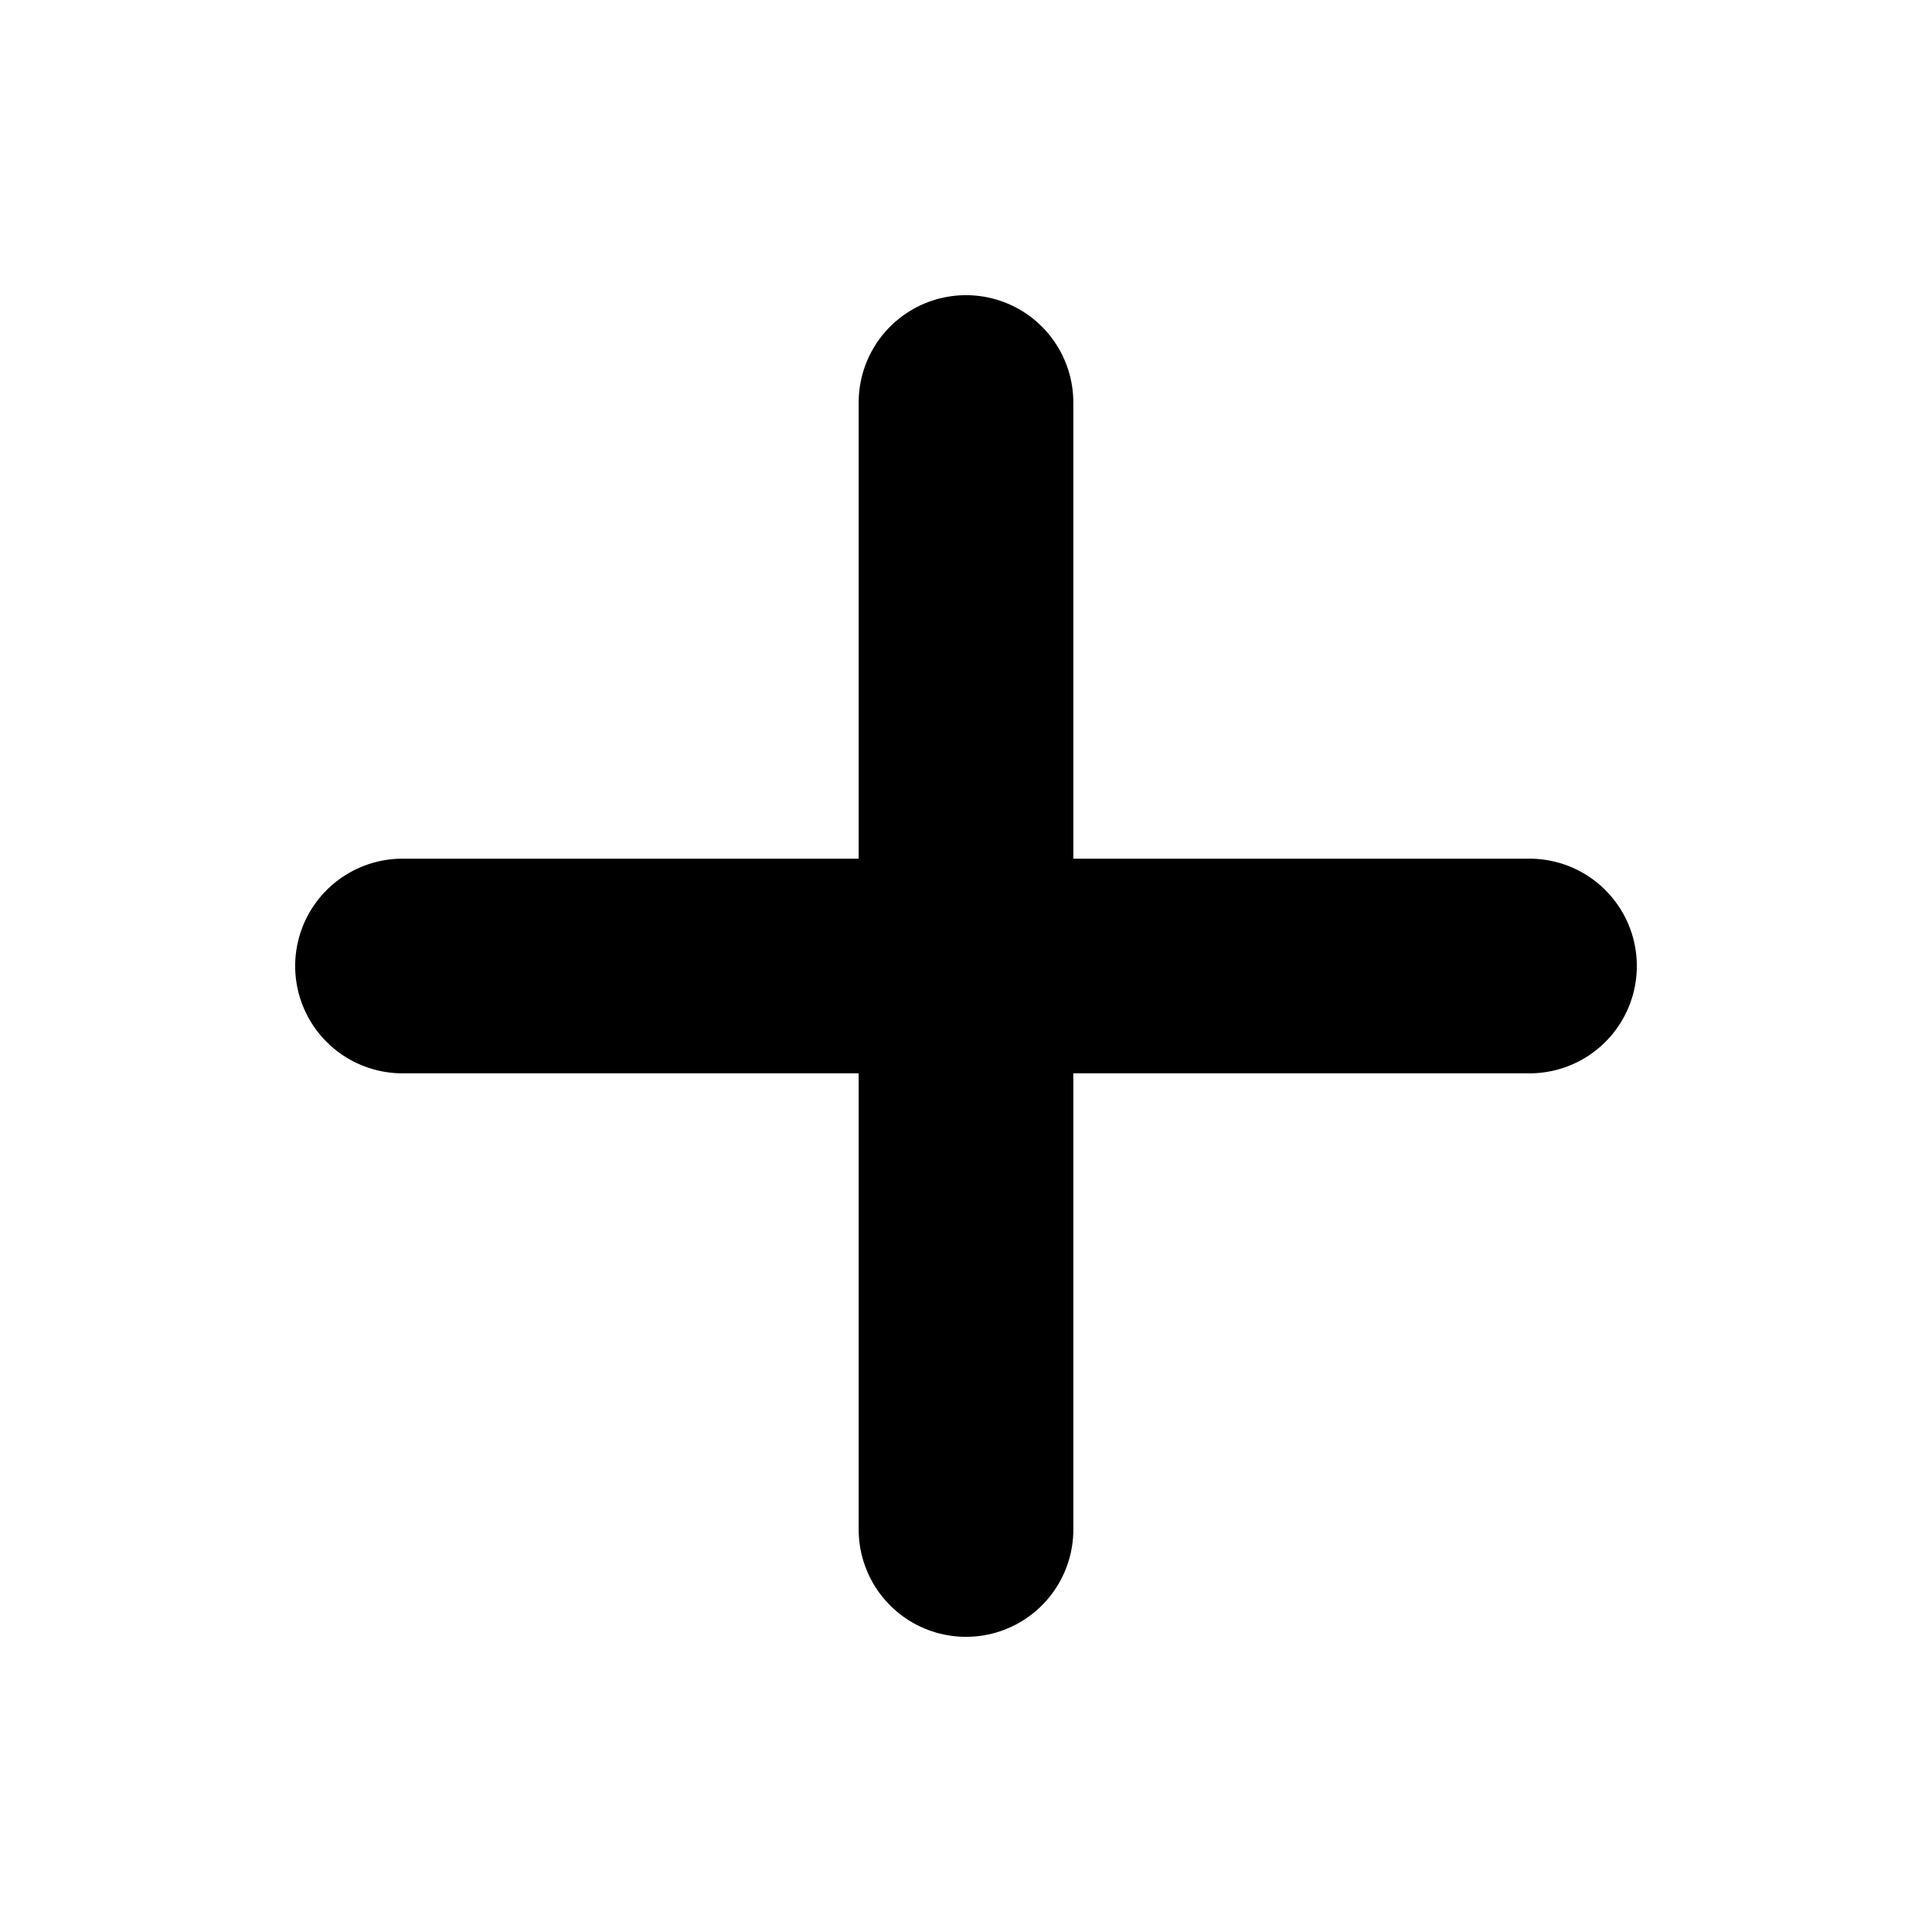
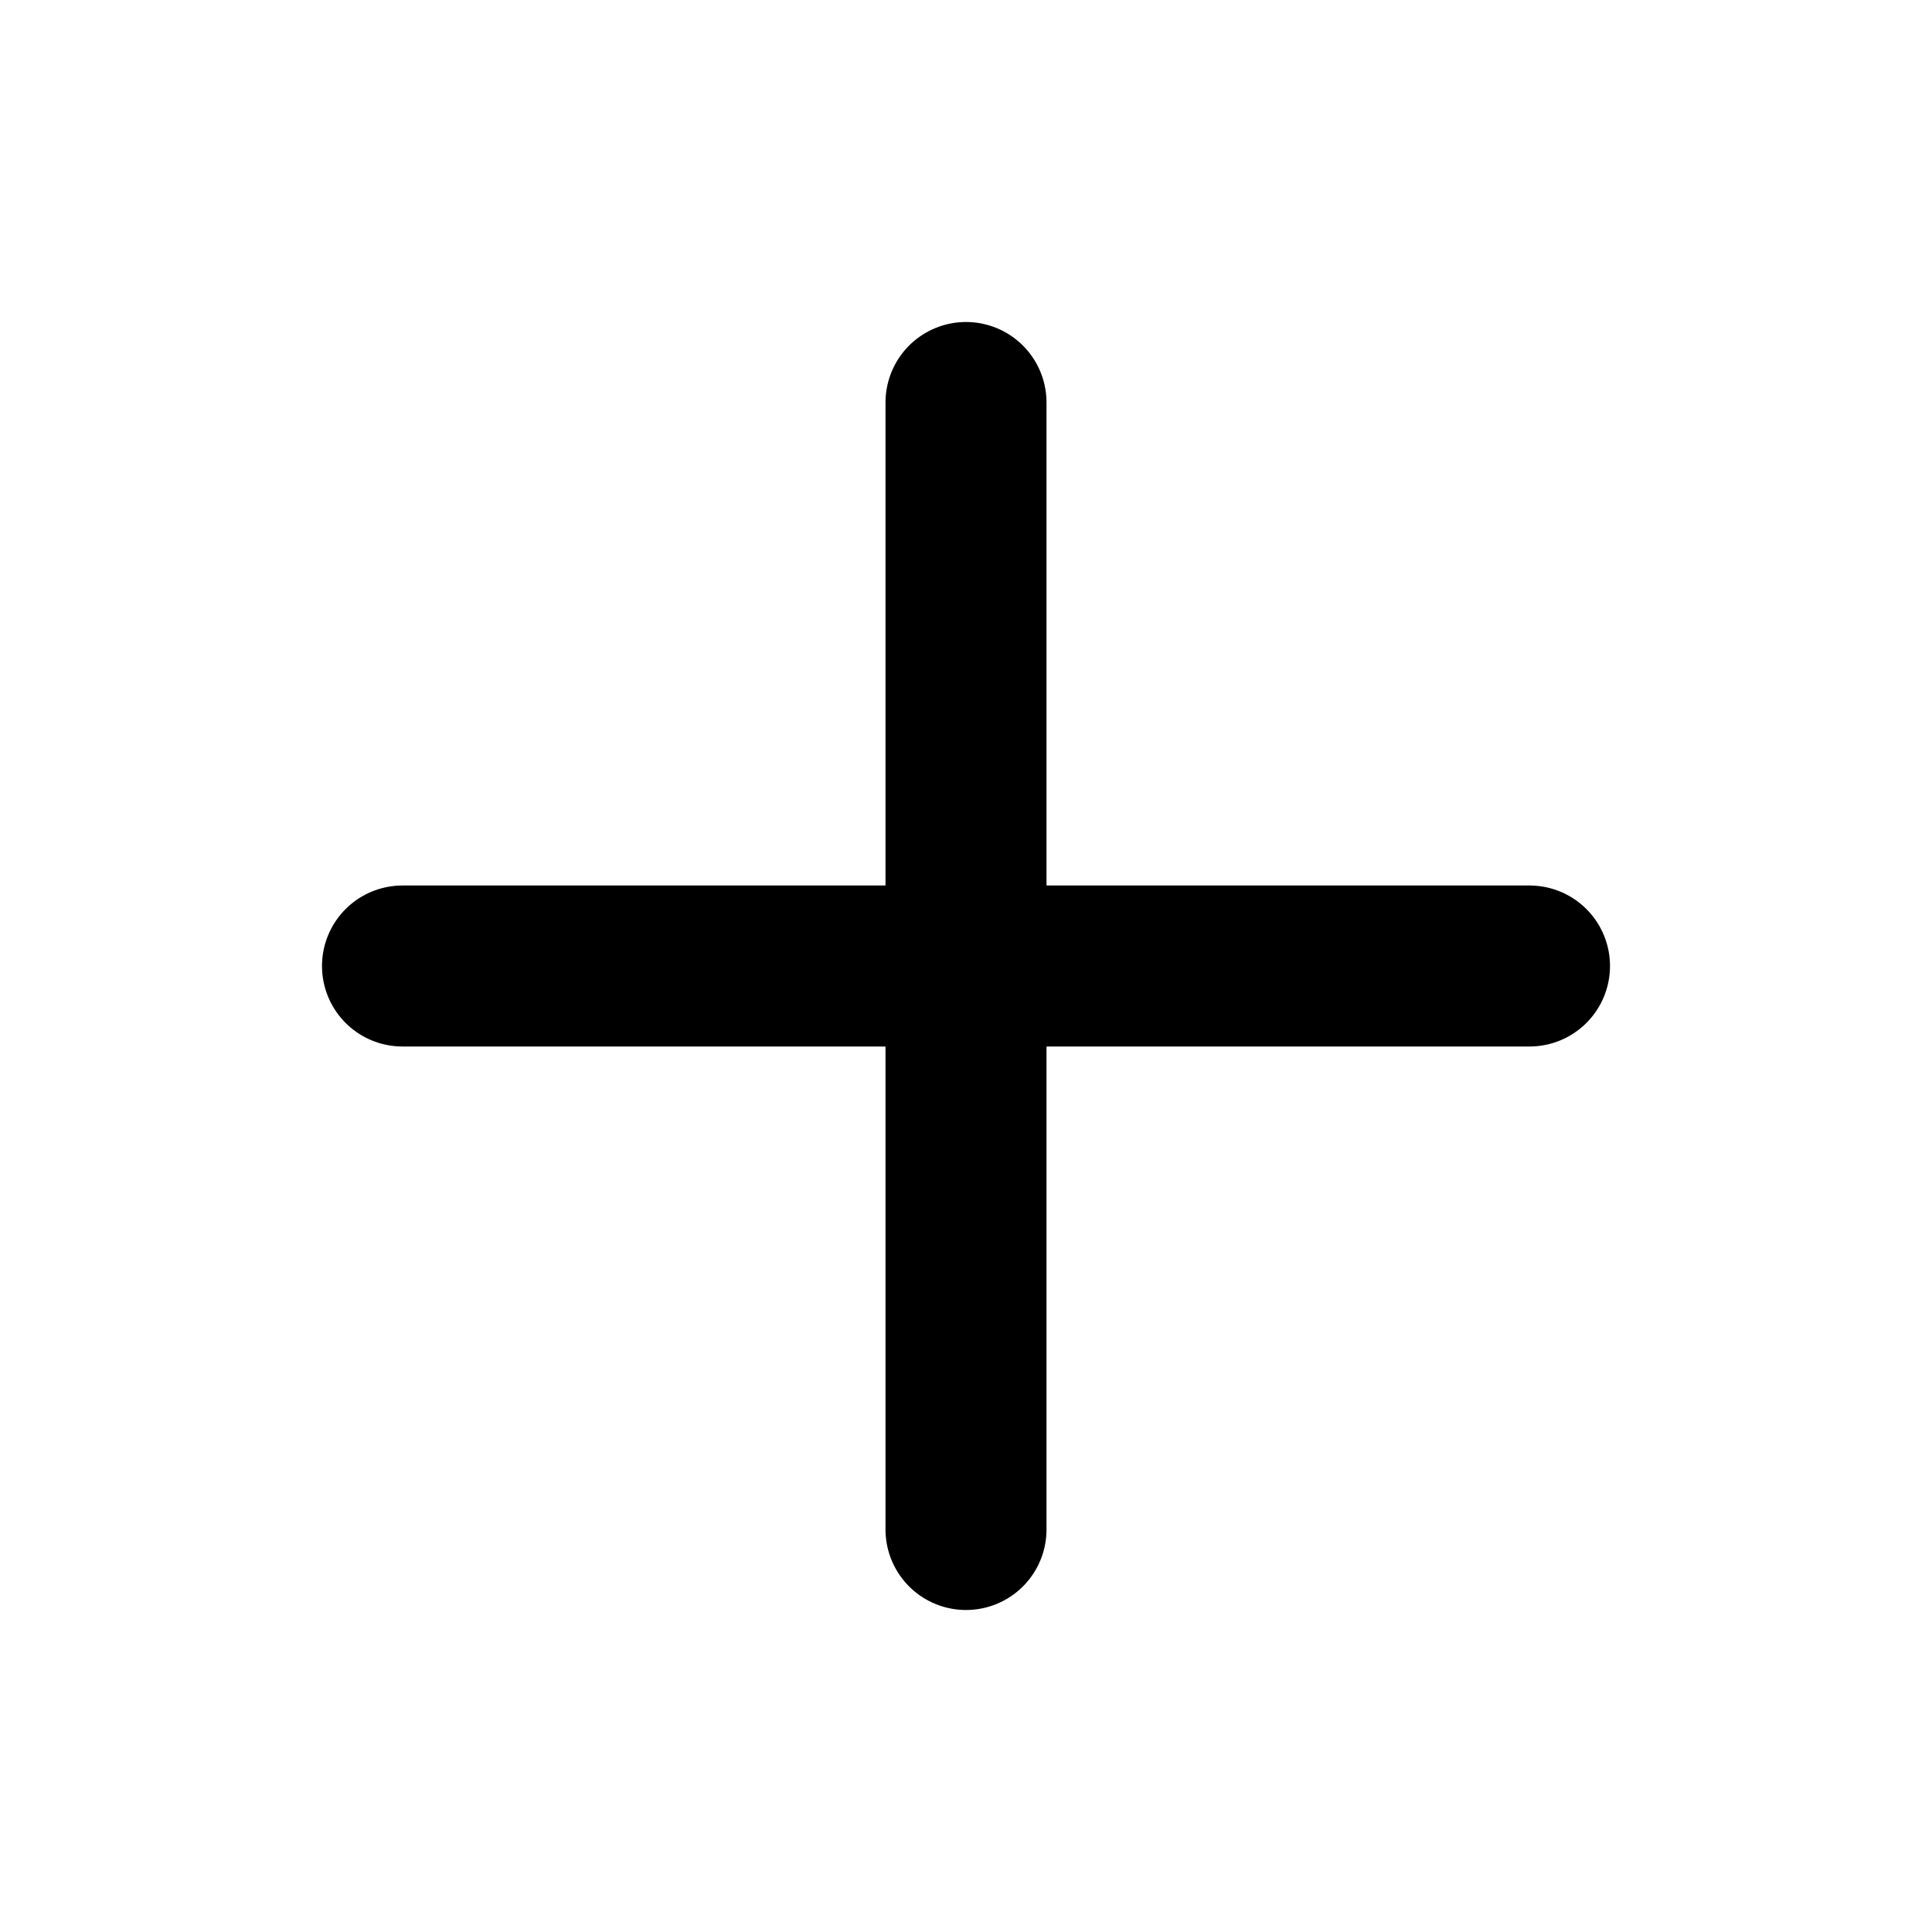
<svg xmlns="http://www.w3.org/2000/svg" width="18" height="18" viewBox="0 0 18 18" fill="none">
-   <path d="M3.75 9H14.25M9 3.75V14.25" stroke="black" stroke-width="2" stroke-linecap="round" stroke-linejoin="round" />
+   <path d="M3.75 9H14.25M9 3.75V14.25" stroke="black" stroke-width="1.5" stroke-linecap="round" stroke-linejoin="round" />
</svg>
